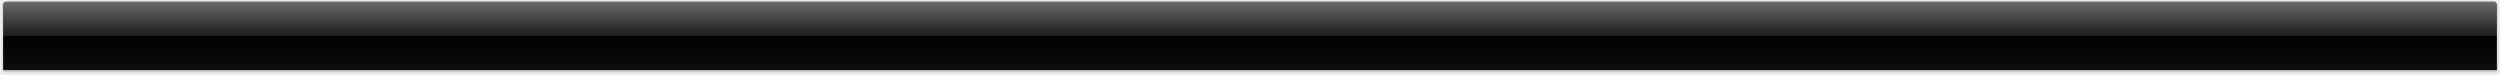
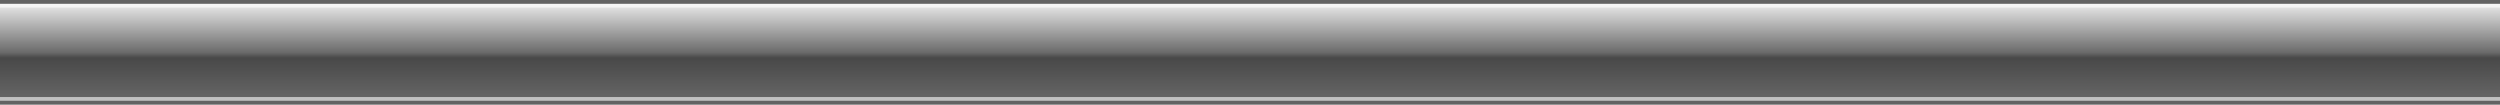
- <svg xmlns="http://www.w3.org/2000/svg" width="1607" height="48" viewBox="0 0 1607 48" fill="none">
-   <g filter="url(#filter0_dii_2014_2931)">
-     <g clip-path="url(#clip0_2014_2931)">
-       <path d="M2 3C2 1.895 2.895 1 4 1H1603C1604.1 1 1605 1.895 1605 3V45H2V3Z" fill="black" />
-       <rect x="2" y="1" width="1603" height="44" fill="url(#paint0_linear_2014_2931)" style="mix-blend-mode:plus-lighter" />
-     </g>
-   </g>
+ <svg xmlns="http://www.w3.org/2000/svg" width="1314" height="55" viewBox="0 0 1314 55" preserveAspectRatio="none" fill="none">
+   <rect opacity="0.7" y="2" width="1314" height="51" fill="url(#paint0_linear_4883_1123)" />
+   <rect y="51" width="1314" height="2" fill="white" fill-opacity="0.59" />
+   <rect y="2" width="1314" height="2" fill="white" fill-opacity="0.59" />
+   <rect y="53" width="1314" height="2" fill="black" fill-opacity="0.59" />
+   <rect width="1314" height="2" fill="black" fill-opacity="0.59" />
  <defs>
-     <filter id="filter0_dii_2014_2931" x="0" y="0" width="1607" height="48" filterUnits="userSpaceOnUse" color-interpolation-filters="sRGB">
-       <feFlood flood-opacity="0" result="BackgroundImageFix" />
-       <feColorMatrix in="SourceAlpha" type="matrix" values="0 0 0 0 0 0 0 0 0 0 0 0 0 0 0 0 0 0 127 0" result="hardAlpha" />
-       <feOffset dy="1" />
-       <feGaussianBlur stdDeviation="1" />
-       <feComposite in2="hardAlpha" operator="out" />
-       <feColorMatrix type="matrix" values="0 0 0 0 0 0 0 0 0 0 0 0 0 0 0 0 0 0 0.3 0" />
-       <feBlend mode="normal" in2="BackgroundImageFix" result="effect1_dropShadow_2014_2931" />
-       <feBlend mode="normal" in="SourceGraphic" in2="effect1_dropShadow_2014_2931" result="shape" />
-       <feColorMatrix in="SourceAlpha" type="matrix" values="0 0 0 0 0 0 0 0 0 0 0 0 0 0 0 0 0 0 127 0" result="hardAlpha" />
-       <feOffset dy="1" />
-       <feComposite in2="hardAlpha" operator="arithmetic" k2="-1" k3="1" />
-       <feColorMatrix type="matrix" values="0 0 0 0 1 0 0 0 0 1 0 0 0 0 1 0 0 0 0.05 0" />
-       <feBlend mode="normal" in2="shape" result="effect2_innerShadow_2014_2931" />
-       <feColorMatrix in="SourceAlpha" type="matrix" values="0 0 0 0 0 0 0 0 0 0 0 0 0 0 0 0 0 0 127 0" result="hardAlpha" />
-       <feOffset dy="0.5" />
-       <feComposite in2="hardAlpha" operator="arithmetic" k2="-1" k3="1" />
-       <feColorMatrix type="matrix" values="0 0 0 0 1 0 0 0 0 1 0 0 0 0 1 0 0 0 0.2 0" />
-       <feBlend mode="normal" in2="effect2_innerShadow_2014_2931" result="effect3_innerShadow_2014_2931" />
-     </filter>
-     <linearGradient id="paint0_linear_2014_2931" x1="803.5" y1="1" x2="803.5" y2="45" gradientUnits="userSpaceOnUse">
-       <stop offset="0" stop-color="white" stop-opacity="0.42" />
-       <stop offset="0.503" stop-color="white" stop-opacity="0.11" />
-       <stop offset="0.503" stop-color="white" stop-opacity="0" />
-       <stop offset="1" stop-color="white" stop-opacity="0.05" />
+     <linearGradient id="paint0_linear_4883_1123" x1="657" y1="2" x2="657" y2="53" gradientUnits="userSpaceOnUse">
+       <stop stop-color="#E6E6E6" />
+       <stop offset="0.5" stop-color="#323232" />
+       <stop offset="0.558" />
+       <stop offset="1" stop-color="#2D2D2D" />
    </linearGradient>
-     <clipPath id="clip0_2014_2931">
-       <path d="M2 3C2 1.895 2.895 1 4 1H1603C1604.1 1 1605 1.895 1605 3V45H2V3Z" fill="white" />
-     </clipPath>
  </defs>
</svg>
